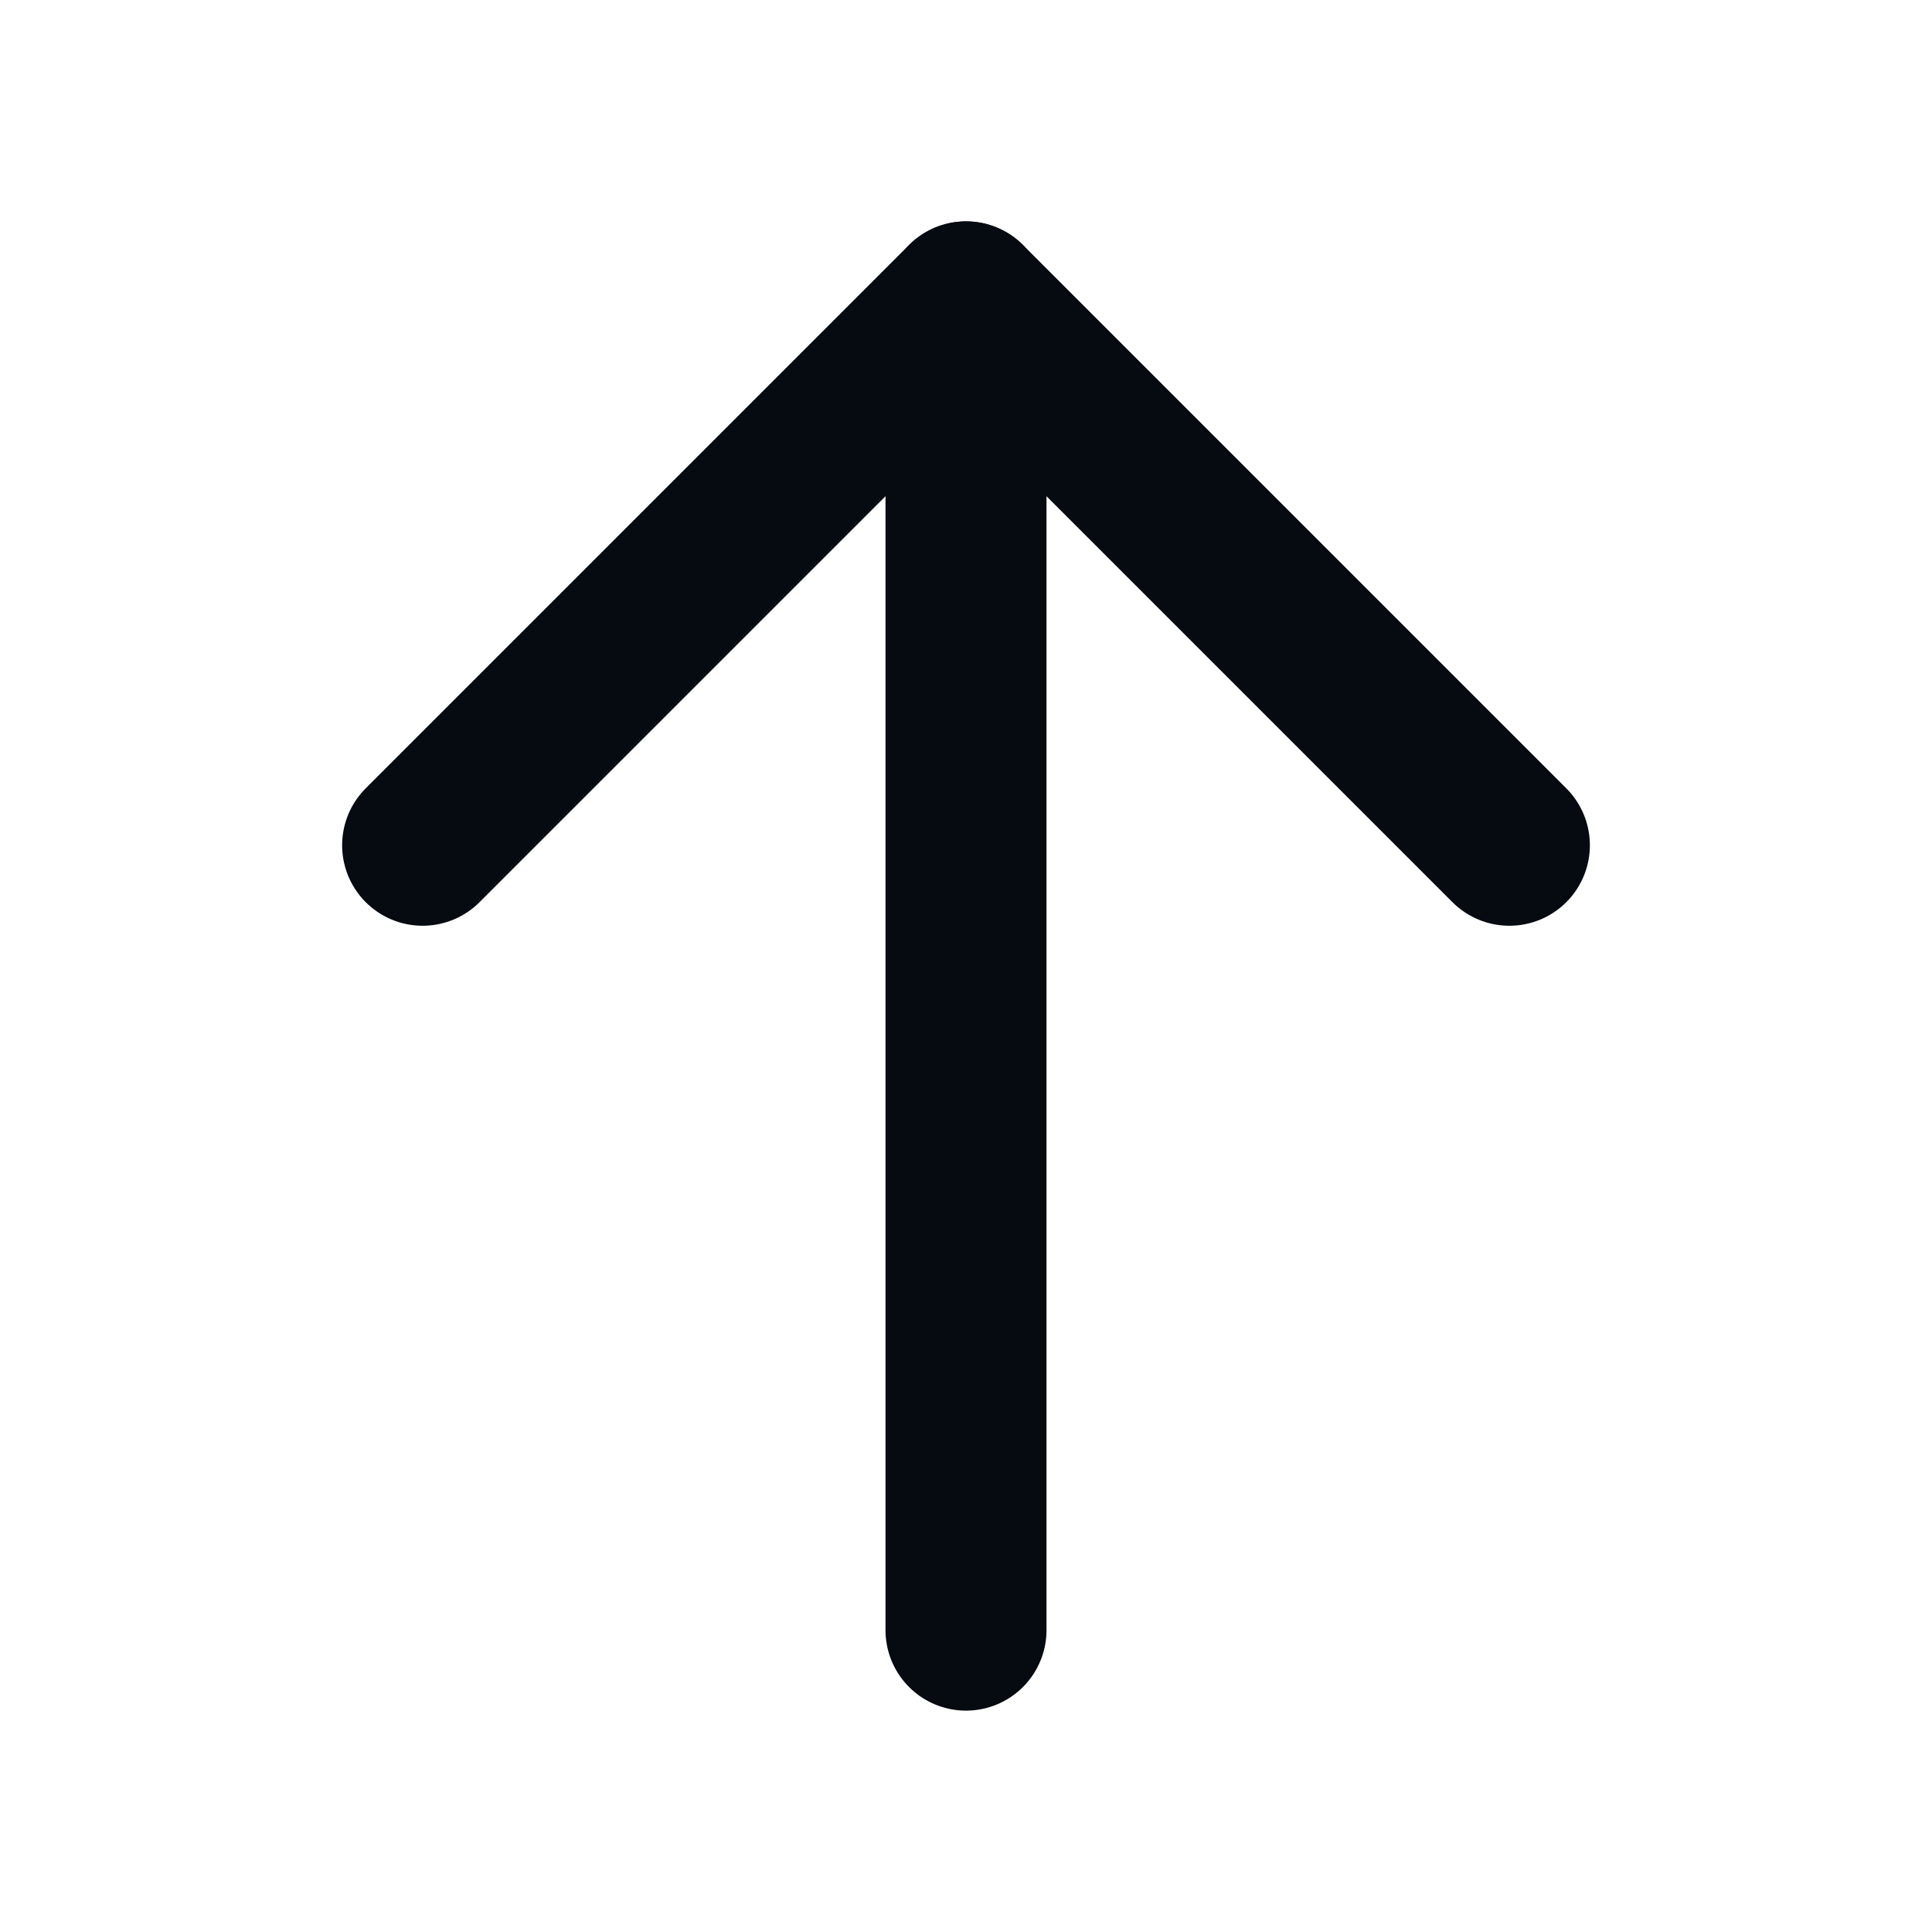
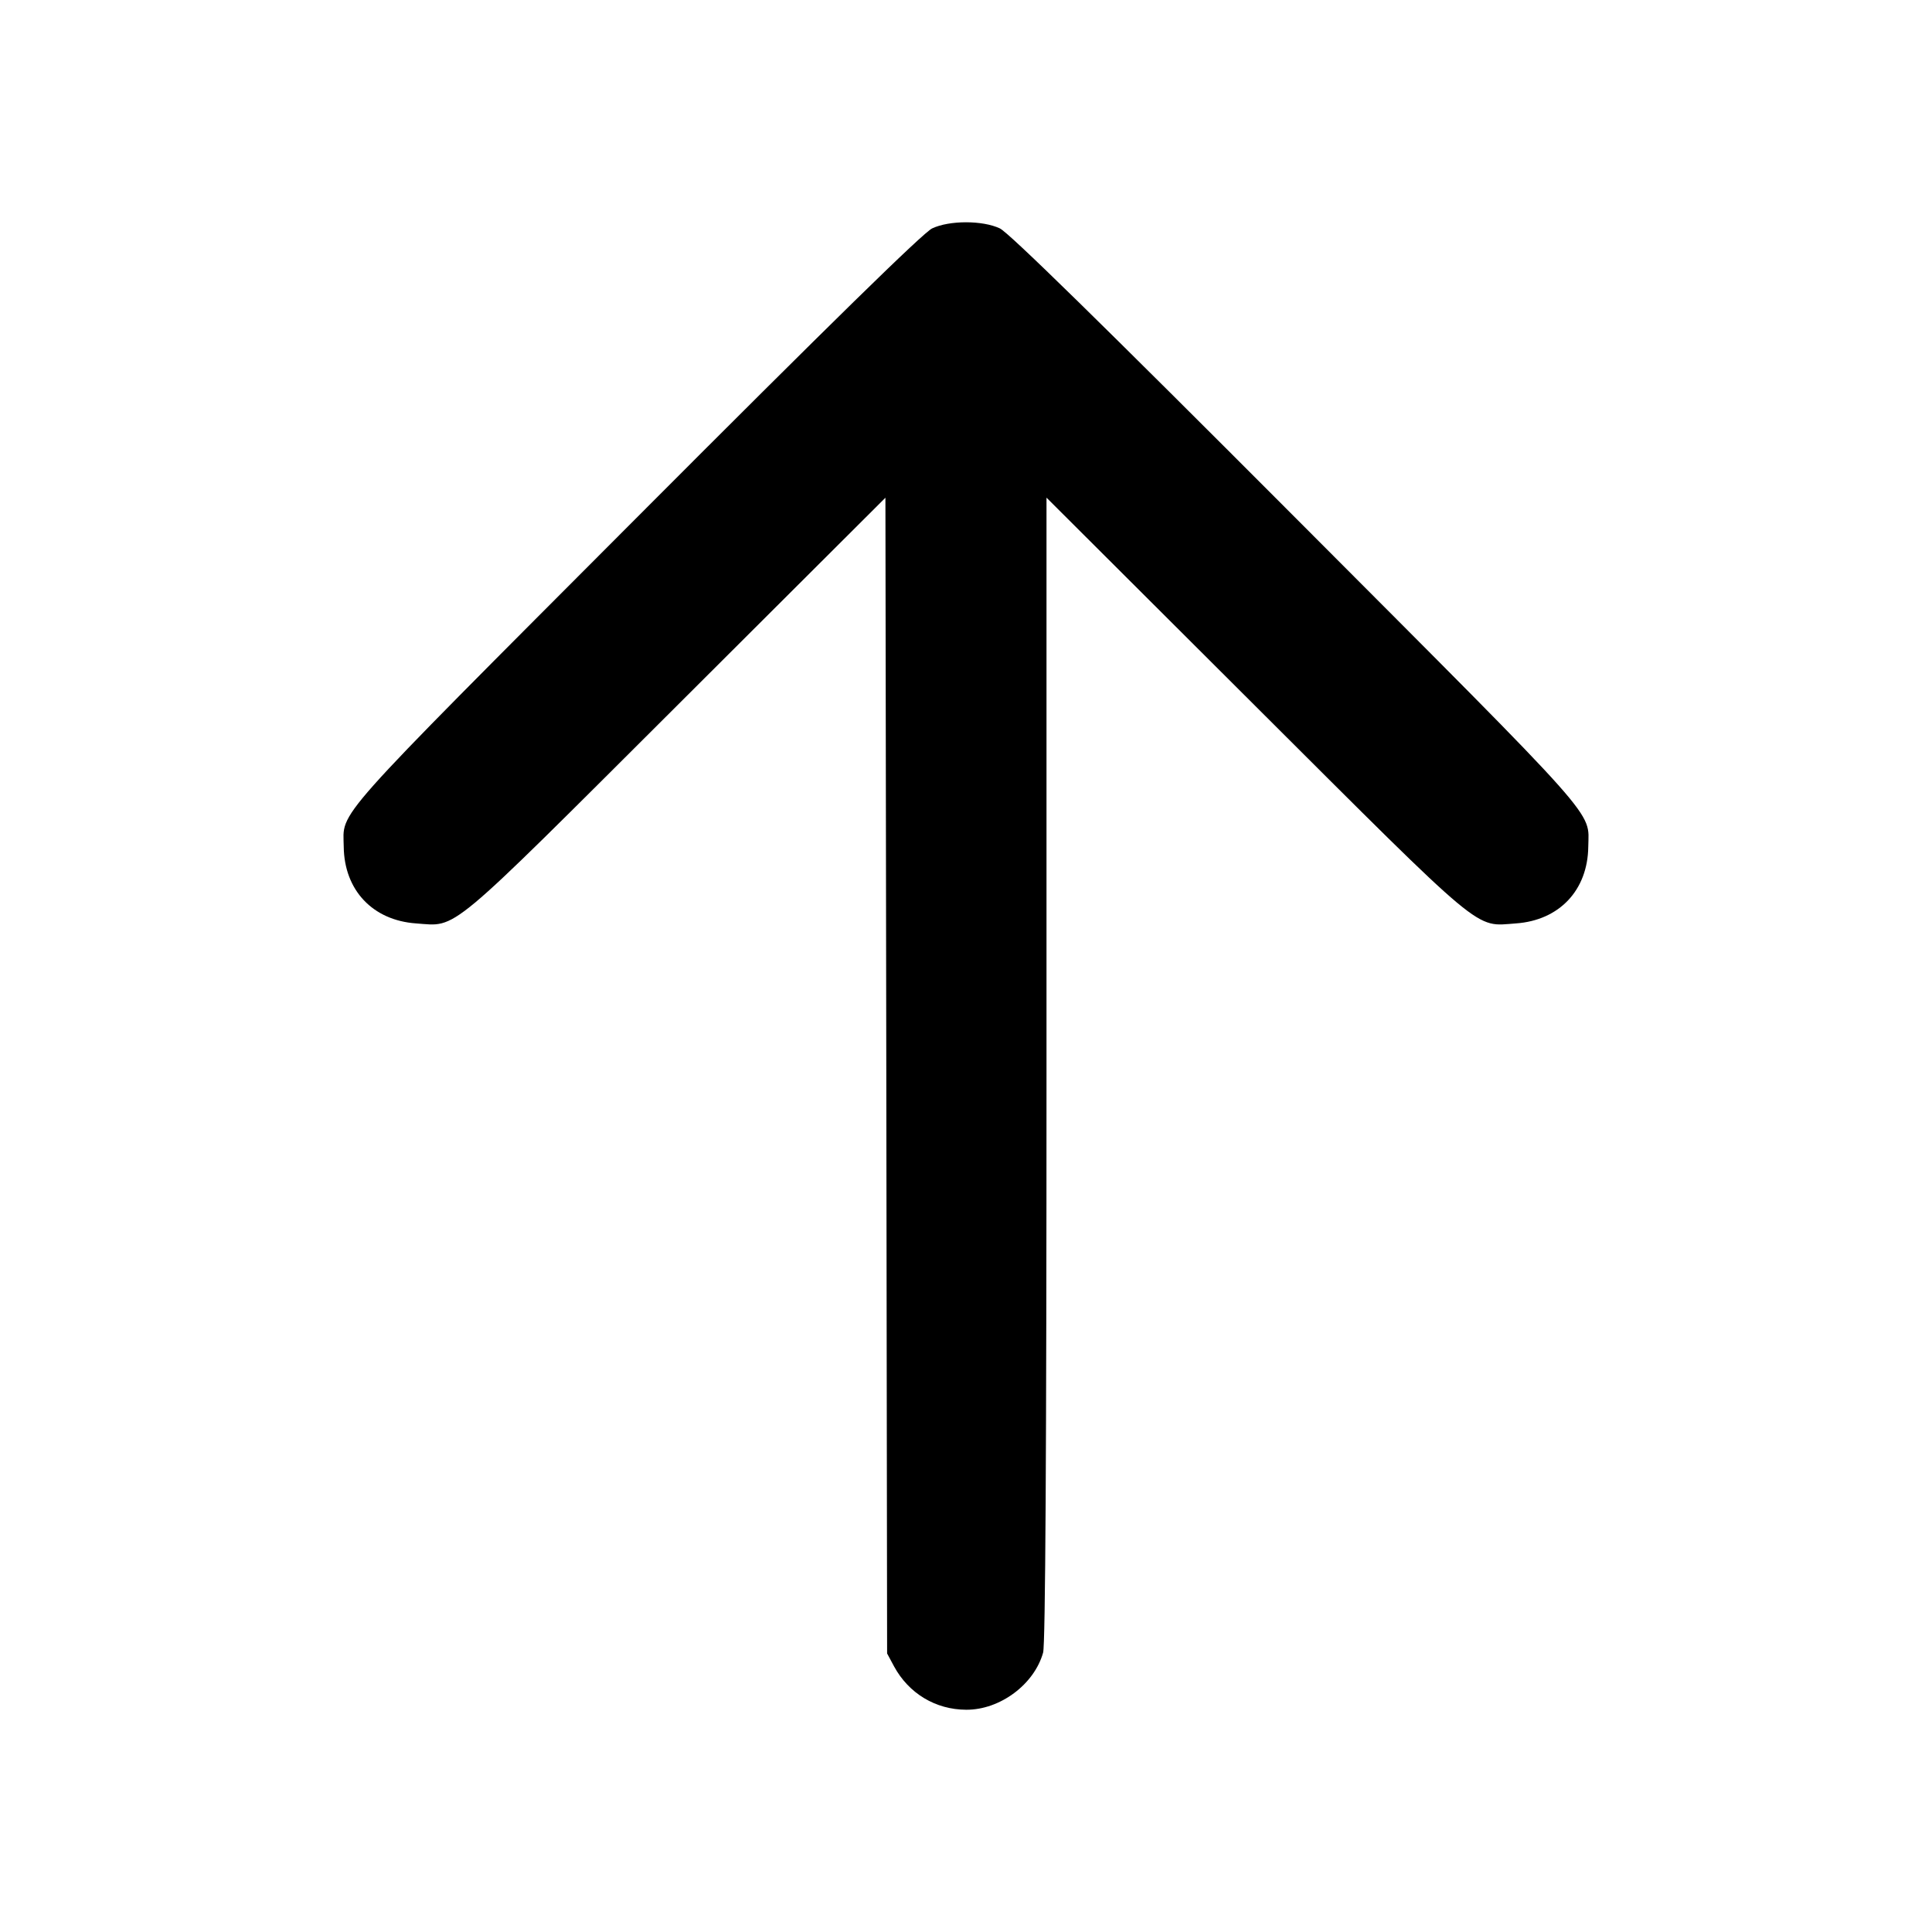
- <svg xmlns="http://www.w3.org/2000/svg" width="24" height="24" viewBox="0 0 24 24" fill="none">
-   <path d="M12 20.25L12 3.75" stroke="#060A11" stroke-width="2" stroke-linecap="round" stroke-linejoin="round" />
-   <path d="M18.75 10.5L12 3.75L5.25 10.5" stroke="#060A11" stroke-width="2" stroke-linecap="round" stroke-linejoin="round" />
+ <svg xmlns="http://www.w3.org/2000/svg" width="24" height="24" fill="none">
+   <path d="M11.58 2.837c-.11.051-1.26 1.177-3.686 3.609-3.827 3.837-3.63 3.615-3.624 4.074.007.539.36.913.899.951.519.037.353.176 3.241-2.705l2.589-2.583.011 7.178.01 7.179.086.16c.182.336.516.538.897.539.42.002.845-.315.955-.71.028-.1.042-2.481.042-7.248V6.182l2.59 2.584c2.888 2.881 2.722 2.742 3.241 2.705.539-.038.892-.412.899-.951.006-.459.203-.237-3.624-4.074-2.426-2.432-3.576-3.558-3.686-3.609-.215-.101-.625-.101-.84 0" fill-rule="evenodd" fill="#000" />
</svg>
